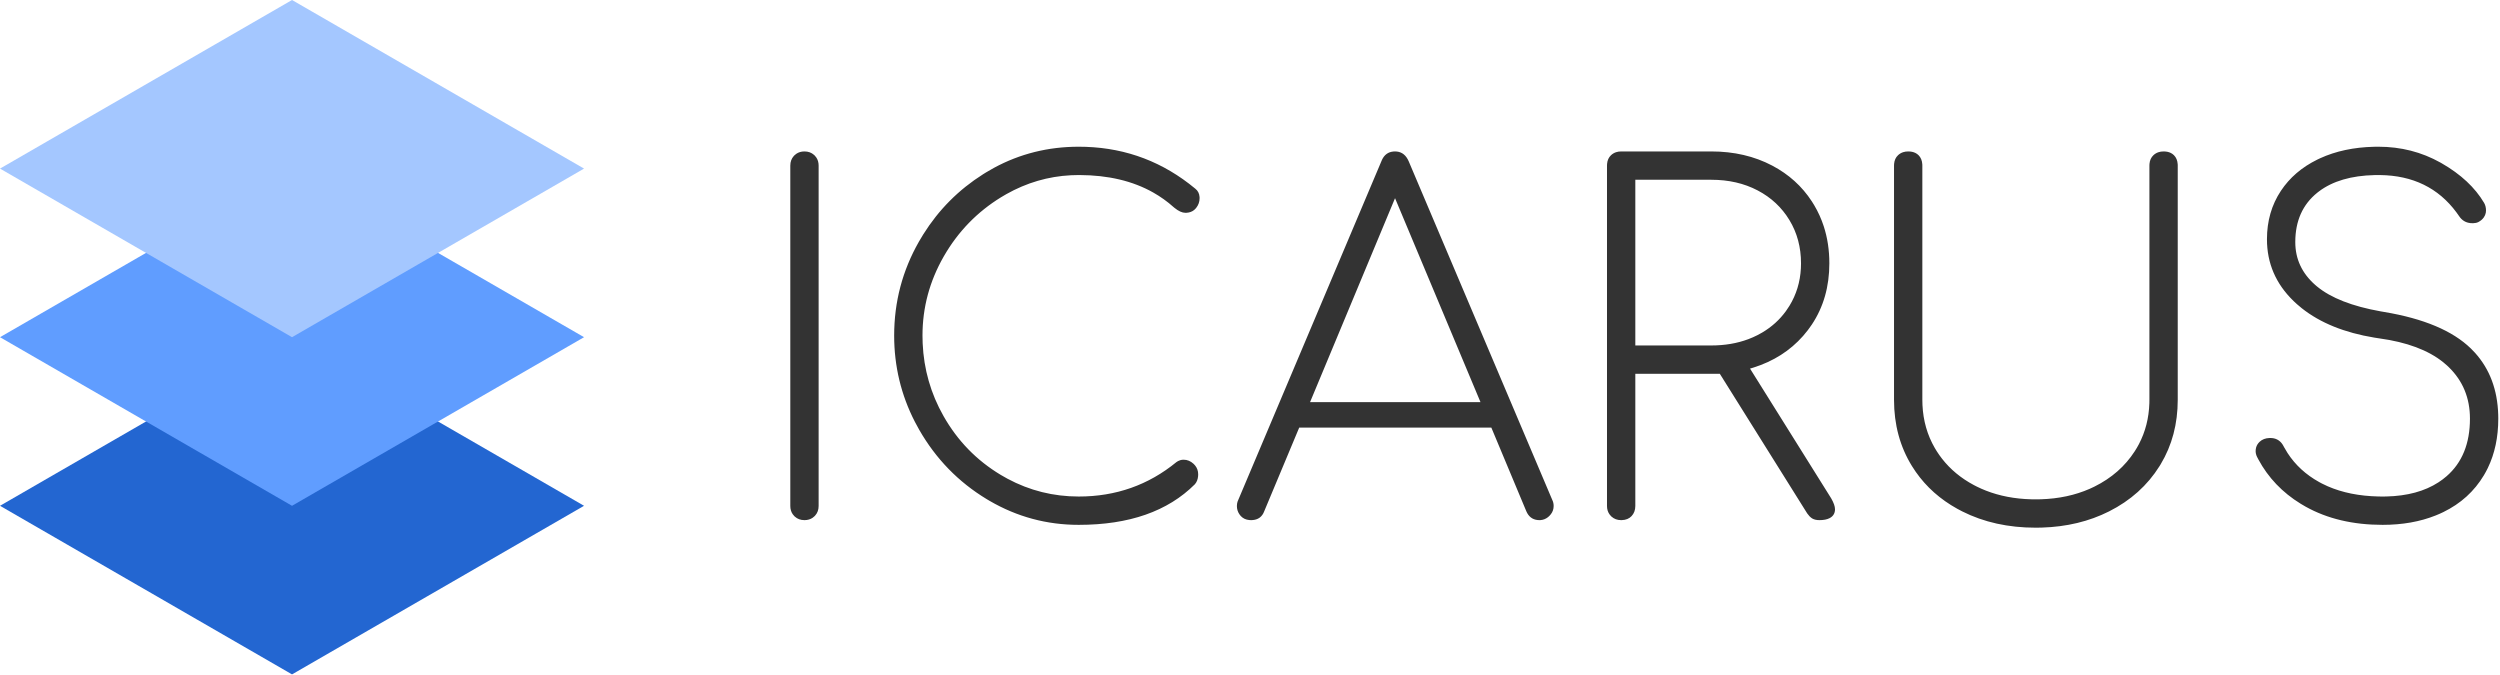
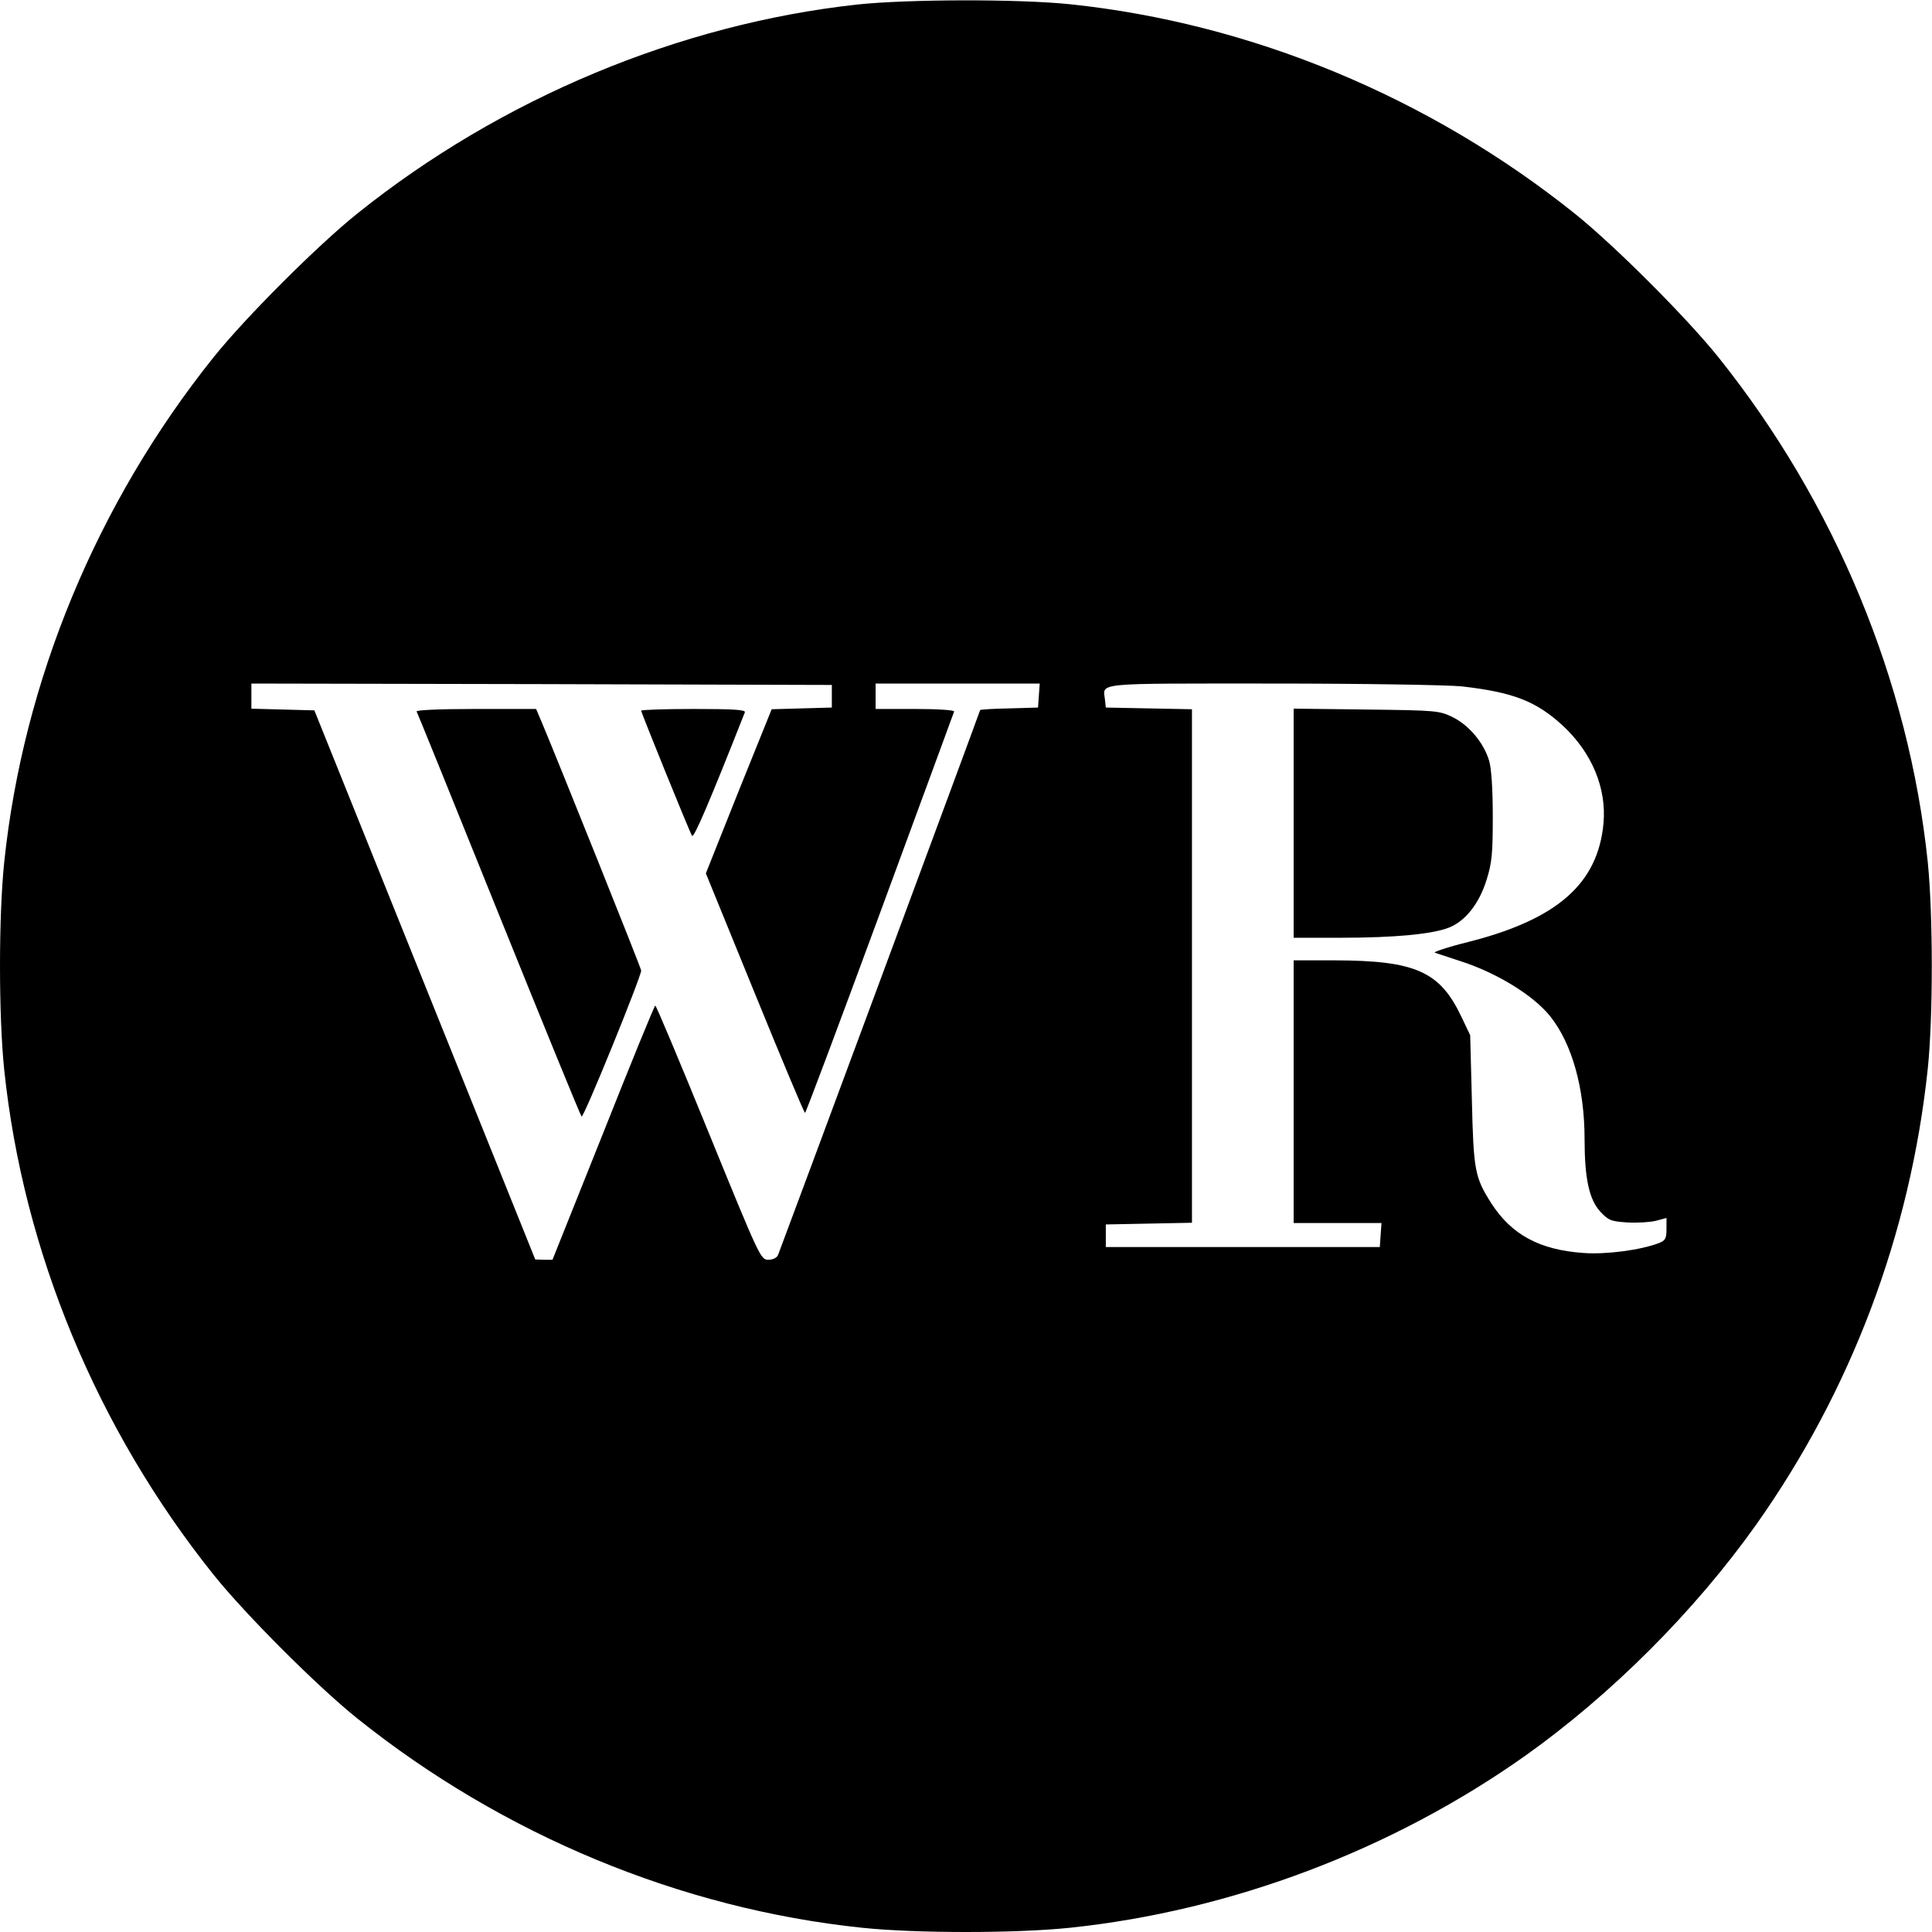
- <svg xmlns="http://www.w3.org/2000/svg" version="1.1" width="949" height="256" viewbox="0 0 949 256">
-   <path fill="#2366d1" d="M110.851 128L221.703 192L110.851 256L0 192Z" />
-   <path fill="#609dff" d="M110.851 64L221.703 128L110.851 192L0 128Z" />
-   <path fill="#a4c7ff" d="M110.851 0L221.703 64L110.851 128L0 64Z" />
-   <g transform="translate(300, 55.695), scale(0.7)" fill="#333">
-     <path d="M 613.888 10.24 L 613.888 137.216 A 60.705 60.705 0 0 0 613.954 140.055 Q 614.553 152.847 620.602 163.316 A 50.135 50.135 0 0 0 621.696 165.12 A 51.598 51.598 0 0 0 624.562 169.185 Q 631.357 177.897 641.762 183.449 A 63.11 63.11 0 0 0 643.456 184.32 A 61.649 61.649 0 0 0 648.369 186.492 Q 659.467 190.833 672.846 191.198 A 90.809 90.809 0 0 0 675.328 191.232 A 90.563 90.563 0 0 0 678.104 191.19 Q 692.78 190.74 704.7 185.489 A 61.259 61.259 0 0 0 707.2 184.32 Q 721.152 177.408 729.088 165.12 A 49.502 49.502 0 0 0 731.322 161.299 Q 736.63 151.203 736.997 139.036 A 60.335 60.335 0 0 0 737.024 137.216 L 737.024 10.24 A 10.857 10.857 0 0 1 737.062 9.315 Q 737.313 6.384 739.2 4.608 A 7.256 7.256 0 0 1 741.925 2.981 Q 743.196 2.56 744.704 2.56 Q 746.956 2.56 748.602 3.369 A 6.472 6.472 0 0 1 750.336 4.608 Q 752.167 6.439 752.361 9.499 A 11.729 11.729 0 0 1 752.384 10.24 L 752.384 137.216 Q 752.384 156.807 743.135 172.194 A 64.077 64.077 0 0 1 742.528 173.184 Q 732.672 188.928 715.136 197.76 Q 698.912 205.931 678.635 206.543 A 109.71 109.71 0 0 1 675.328 206.592 Q 653.056 206.592 635.52 197.76 A 77.835 77.835 0 0 1 632.828 196.338 Q 618.963 188.661 610.337 176.346 A 65.778 65.778 0 0 1 608.256 173.184 Q 598.528 157.44 598.528 137.216 L 598.528 10.24 A 10.857 10.857 0 0 1 598.566 9.315 Q 598.817 6.384 600.704 4.608 A 7.256 7.256 0 0 1 603.429 2.981 Q 604.7 2.56 606.208 2.56 Q 608.46 2.56 610.106 3.369 A 6.472 6.472 0 0 1 611.84 4.608 Q 613.671 6.439 613.865 9.499 A 11.729 11.729 0 0 1 613.888 10.24 Z M 895.488 8.96 A 69.507 69.507 0 0 0 894.88 8.615 Q 879.509 0 861.184 0 A 100.005 100.005 0 0 0 858.79 0.028 Q 842.342 0.422 829.568 6.272 A 61.75 61.75 0 0 0 828.078 6.979 Q 815.456 13.172 808.32 23.936 Q 800.768 35.328 800.768 50.176 Q 800.768 69.697 815.175 83.659 A 59.222 59.222 0 0 0 817.024 85.376 A 60.63 60.63 0 0 0 819.68 87.606 Q 834.727 99.526 859.059 103.529 A 133.91 133.91 0 0 0 861.696 103.936 Q 884.116 107.004 896.419 116.925 A 41.61 41.61 0 0 1 898.432 118.656 A 43.592 43.592 0 0 1 899.28 119.455 Q 910.848 130.653 910.848 147.456 Q 910.848 167.68 898.176 178.688 A 39.281 39.281 0 0 1 893.72 182.034 Q 882.522 189.266 865.531 189.672 A 85.481 85.481 0 0 1 863.488 189.696 A 102.18 102.18 0 0 1 861.3 189.673 Q 845.567 189.336 833.654 184.112 A 55.097 55.097 0 0 1 830.592 182.656 A 56.619 56.619 0 0 1 829.066 181.842 Q 818.274 175.871 811.94 166.114 A 47.528 47.528 0 0 1 809.984 162.816 A 12.115 12.115 0 0 0 809.808 162.46 Q 807.734 158.428 803.571 158.002 A 9.942 9.942 0 0 0 802.56 157.952 A 12.194 12.194 0 0 0 802.217 157.957 Q 798.871 158.051 796.8 160 A 7.449 7.449 0 0 0 796.119 160.731 Q 794.934 162.191 794.688 164.094 A 8.003 8.003 0 0 0 794.624 165.12 A 6.218 6.218 0 0 0 794.708 166.137 Q 794.803 166.708 795.004 167.28 A 7.895 7.895 0 0 0 795.392 168.192 A 65.044 65.044 0 0 0 796.099 169.546 Q 804.091 184.419 819.055 193.615 A 74.4 74.4 0 0 0 821.76 195.2 Q 839.424 205.056 863.488 205.056 Q 879.548 205.056 892.299 199.951 A 62.036 62.036 0 0 0 896.384 198.144 Q 910.592 191.232 918.4 178.176 A 51.186 51.186 0 0 0 920.533 174.225 Q 926.208 162.515 926.208 147.456 A 72.811 72.811 0 0 0 926.178 145.354 Q 925.592 125.061 913.589 111.755 A 49.8 49.8 0 0 0 911.36 109.44 Q 896.512 94.976 864.256 89.6 A 157.882 157.882 0 0 1 862.446 89.288 Q 839.242 85.142 827.904 75.776 A 41.218 41.218 0 0 1 826.977 74.987 Q 816.128 65.472 816.128 51.712 A 49.293 49.293 0 0 1 816.128 51.578 Q 816.175 34.522 828.032 24.96 A 35.234 35.234 0 0 1 828.891 24.289 Q 840.118 15.794 859.213 15.381 A 91.194 91.194 0 0 1 861.184 15.36 A 73.044 73.044 0 0 1 862.037 15.365 Q 888.747 15.677 903.514 35.593 A 59.37 59.37 0 0 1 904.96 37.632 Q 907.22 41.022 911.076 41.419 A 10.261 10.261 0 0 0 912.128 41.472 A 14.543 14.543 0 0 0 912.743 41.459 Q 914.336 41.392 915.2 40.96 A 10.655 10.655 0 0 0 915.336 40.891 Q 916.348 40.366 917.135 39.681 A 7.607 7.607 0 0 0 918.4 38.272 Q 919.197 37.122 919.442 35.787 A 6.761 6.761 0 0 0 919.552 34.56 Q 919.552 32.256 918.528 30.464 Q 911.104 17.92 895.488 8.96 Z M 160.311 0.068 A 110.648 110.648 0 0 0 156.416 0 Q 131.565 0 110.402 11.483 A 99.343 99.343 0 0 0 106.112 13.952 A 109.009 109.009 0 0 0 104.543 14.926 Q 84.677 27.489 72.14 47.479 A 111.393 111.393 0 0 0 69.76 51.456 Q 56.32 75.008 56.32 102.4 Q 56.32 127.331 67.56 149.187 A 107.592 107.592 0 0 0 69.888 153.472 Q 83.456 177.152 106.496 191.104 A 103.444 103.444 0 0 0 108.082 192.045 Q 130.459 205.056 156.416 205.056 Q 197.376 205.056 219.392 183.04 Q 220.918 181.296 221.145 178.624 A 11.364 11.364 0 0 0 221.184 177.664 Q 221.184 174.906 219.514 172.852 A 8.614 8.614 0 0 0 218.752 172.032 A 10.501 10.501 0 0 0 218.638 171.925 Q 216.248 169.728 213.248 169.728 A 6.244 6.244 0 0 0 211.549 169.961 Q 210.906 170.141 210.291 170.463 A 7.508 7.508 0 0 0 209.408 171.008 Q 186.624 189.696 156.416 189.696 Q 135.765 189.696 117.743 180.022 A 87.237 87.237 0 0 1 114.048 177.92 Q 94.464 166.144 83.072 146.048 Q 72.704 127.758 71.772 106.604 A 95.549 95.549 0 0 1 71.68 102.4 Q 71.68 79.616 83.2 59.52 A 97.348 97.348 0 0 1 83.35 59.26 Q 94.847 39.346 114.304 27.392 A 88.056 88.056 0 0 1 117.155 25.713 Q 133.663 16.406 152.218 15.466 A 82.911 82.911 0 0 1 156.416 15.36 A 117.212 117.212 0 0 1 156.817 15.361 Q 180.184 15.441 196.829 24.848 A 63.01 63.01 0 0 1 207.872 32.768 A 23.034 23.034 0 0 0 208.339 33.158 Q 211.641 35.84 214.272 35.84 A 9.974 9.974 0 0 0 214.911 35.82 Q 217.343 35.664 219.009 34.296 A 6.873 6.873 0 0 0 219.904 33.408 A 9.994 9.994 0 0 0 220.133 33.126 Q 221.952 30.799 221.952 27.904 A 8.988 8.988 0 0 0 221.929 27.259 Q 221.724 24.398 219.648 22.784 A 110.881 110.881 0 0 0 219.543 22.697 Q 193.686 1.244 160.311 0.068 Z M 551.168 198.4 L 504.064 123.136 L 499.456 123.136 L 458.24 123.136 L 458.24 194.816 Q 458.24 198.144 456.192 200.32 Q 454.232 202.403 450.865 202.492 A 11.487 11.487 0 0 1 450.56 202.496 Q 447.452 202.496 445.349 200.598 A 7.871 7.871 0 0 1 445.056 200.32 A 7.525 7.525 0 0 1 444.182 199.275 Q 442.889 197.403 442.88 194.85 A 10.179 10.179 0 0 1 442.88 194.816 L 442.88 10.24 A 10.857 10.857 0 0 1 442.918 9.315 Q 443.169 6.384 445.056 4.608 A 7.256 7.256 0 0 1 447.781 2.981 Q 449.052 2.56 450.56 2.56 L 499.456 2.56 Q 517.888 2.56 532.48 10.24 Q 545.954 17.332 553.971 29.662 A 58.968 58.968 0 0 1 555.264 31.744 A 56.737 56.737 0 0 1 560.414 43.13 Q 563.456 52.468 563.456 63.232 Q 563.456 82.2 553.946 96.465 A 56.692 56.692 0 0 1 551.808 99.456 A 58.849 58.849 0 0 1 549.212 102.618 Q 538.621 114.637 522.253 119.779 A 72.195 72.195 0 0 1 520.448 120.32 L 564.48 190.72 Q 566.528 194.304 566.528 196.608 A 6.599 6.599 0 0 1 566.478 197.436 Q 566.253 199.208 565.035 200.395 A 5.625 5.625 0 0 1 564.352 200.96 A 6.473 6.473 0 0 1 563.547 201.443 Q 561.472 202.496 558.08 202.496 Q 555.751 202.496 554.27 201.649 A 4.911 4.911 0 0 1 553.984 201.472 Q 552.654 200.585 551.515 198.93 A 14.447 14.447 0 0 1 551.168 198.4 Z M 399.104 197.632 L 380.16 152.32 L 275.968 152.32 L 257.024 197.632 Q 255.324 202.248 250.396 202.483 A 11.297 11.297 0 0 1 249.856 202.496 A 10.258 10.258 0 0 1 248.931 202.455 Q 246.143 202.203 244.4 200.383 A 6.997 6.997 0 0 1 244.224 200.192 A 8.678 8.678 0 0 1 243.477 199.224 Q 242.176 197.264 242.176 194.816 A 7.805 7.805 0 0 1 242.282 193.521 A 7.181 7.181 0 0 1 242.944 191.488 L 320.512 7.936 A 12.196 12.196 0 0 1 320.852 7.129 Q 322.805 2.936 327.14 2.591 A 10.038 10.038 0 0 1 327.936 2.56 A 9.004 9.004 0 0 1 328.947 2.615 Q 333.29 3.106 335.36 7.936 L 413.184 191.488 Q 413.952 193.024 413.952 194.816 A 7.64 7.64 0 0 1 413.846 196.101 Q 413.457 198.383 411.648 200.192 A 9.044 9.044 0 0 1 410.871 200.886 Q 409.083 202.303 406.879 202.473 A 7.908 7.908 0 0 1 406.272 202.496 A 9.93 9.93 0 0 1 405.339 202.453 Q 400.96 202.04 399.104 197.632 Z M 15.36 10.24 L 15.36 194.816 Q 15.36 197.924 13.462 200.027 A 7.871 7.871 0 0 1 13.184 200.32 A 7.525 7.525 0 0 1 12.139 201.194 Q 10.267 202.487 7.714 202.496 A 10.179 10.179 0 0 1 7.68 202.496 Q 4.572 202.496 2.469 200.598 A 7.871 7.871 0 0 1 2.176 200.32 A 7.525 7.525 0 0 1 1.302 199.275 Q 0.009 197.403 0 194.85 A 10.179 10.179 0 0 1 0 194.816 L 0 10.24 Q 0 7.132 1.898 5.029 A 7.871 7.871 0 0 1 2.176 4.736 A 7.525 7.525 0 0 1 3.221 3.862 Q 5.093 2.569 7.646 2.56 A 10.179 10.179 0 0 1 7.68 2.56 Q 10.788 2.56 12.891 4.458 A 7.871 7.871 0 0 1 13.184 4.736 A 7.525 7.525 0 0 1 14.058 5.781 Q 15.351 7.653 15.36 10.206 A 10.179 10.179 0 0 1 15.36 10.24 Z M 281.856 138.496 L 374.272 138.496 L 327.936 27.904 L 281.856 138.496 Z M 458.24 107.776 L 499.456 107.776 Q 510.418 107.776 519.519 104.362 A 48.175 48.175 0 0 0 524.544 102.144 A 47.471 47.471 0 0 0 527.059 100.761 Q 534.75 96.219 539.878 89.183 A 43.678 43.678 0 0 0 541.824 86.272 Q 547.436 77.109 548.027 65.896 A 50.673 50.673 0 0 0 548.096 63.232 Q 548.096 50.176 541.824 39.808 Q 535.552 29.44 524.544 23.68 Q 513.536 17.92 499.456 17.92 L 458.24 17.92 L 458.24 107.776 Z" vector-effect="non-scaling-stroke" />
+ <svg xmlns="http://www.w3.org/2000/svg" version="1.0" width="684pt" height="684pt" viewBox="0 0 684 684" preserveAspectRatio="xMidYMid meet">
+   <g transform="translate(0,684) scale(0.1,-0.1)" fill="#000000" stroke="none">
+     <path d="M3035 6824 c-629 -69 -1261 -332 -1770 -740 -141 -113 -396 -368 -509 -509 -413 -516 -674 -1146 -741 -1787 -20 -191 -20 -545 0 -736 67 -641 328 -1271 741 -1787 113 -141 368 -396 509 -509 516 -413 1146 -674 1787 -741 191 -20 545 -20 736 0 571 60 1140 275 1612 609 305 217 599 511 816 816 338 477 547 1031 609 1616 19 183 19 543 0 732 -67 641 -328 1271 -741 1787 -113 141 -368 396 -509 509 -516 413 -1146 674 -1787 741 -184 19 -573 18 -753 -1z m-90 -2449 l0 -40 -107 -3 -106 -3 -117 -290 -116 -291 173 -424 c95 -233 175 -424 178 -424 3 0 122 318 265 706 143 389 262 711 263 715 2 5 -60 9 -137 9 l-141 0 0 45 0 45 291 0 290 0 -3 -42 -3 -43 -102 -3 c-57 -1 -103 -4 -103 -6 0 -4 -698 -1885 -715 -1928 -4 -11 -18 -18 -35 -18 -27 0 -31 9 -211 450 -101 248 -186 450 -189 450 -3 0 -86 -203 -184 -450 l-180 -450 -30 0 -31 1 -391 972 -391 972 -112 3 -111 3 0 44 0 45 1028 -2 1027 -3 0 -40z m2230 35 c184 -21 265 -53 360 -141 102 -96 153 -220 142 -344 -20 -214 -164 -340 -479 -420 -73 -18 -126 -36 -118 -38 8 -3 47 -15 85 -28 131 -41 265 -123 324 -198 77 -97 121 -255 121 -434 0 -138 16 -213 55 -256 30 -32 38 -35 97 -39 35 -2 81 1 101 6 l37 10 0 -39 c0 -34 -4 -41 -27 -50 -65 -25 -189 -41 -267 -35 -156 11 -254 65 -325 174 -60 94 -64 117 -70 367 l-6 230 -31 65 c-76 161 -163 199 -446 200 l-148 0 0 -465 0 -465 156 0 155 0 -3 -42 -3 -43 -485 0 -485 0 0 40 0 40 153 3 152 3 0 909 0 909 -152 3 -153 3 -3 28 c-7 61 -45 57 590 57 328 0 622 -5 673 -10z" />
+     <path d="M1475 4321 c3 -5 134 -328 291 -718 157 -389 289 -712 293 -716 7 -7 211 495 211 517 0 8 -300 756 -352 879 l-20 47 -215 0 c-128 0 -212 -4 -208 -9z" />
+     <path d="M2270 4324 c0 -7 169 -424 180 -443 6 -11 62 120 187 437 4 9 -36 12 -181 12 -102 0 -186 -3 -186 -6z" />
+     <path d="M4580 3926 l0 -406 168 0 c190 0 324 13 382 36 58 23 107 85 133 169 19 60 22 93 22 225 0 97 -5 171 -13 197 -19 63 -70 124 -127 153 -49 24 -56 25 -307 28 l-258 3 0 -405z" />
  </g>
</svg>
